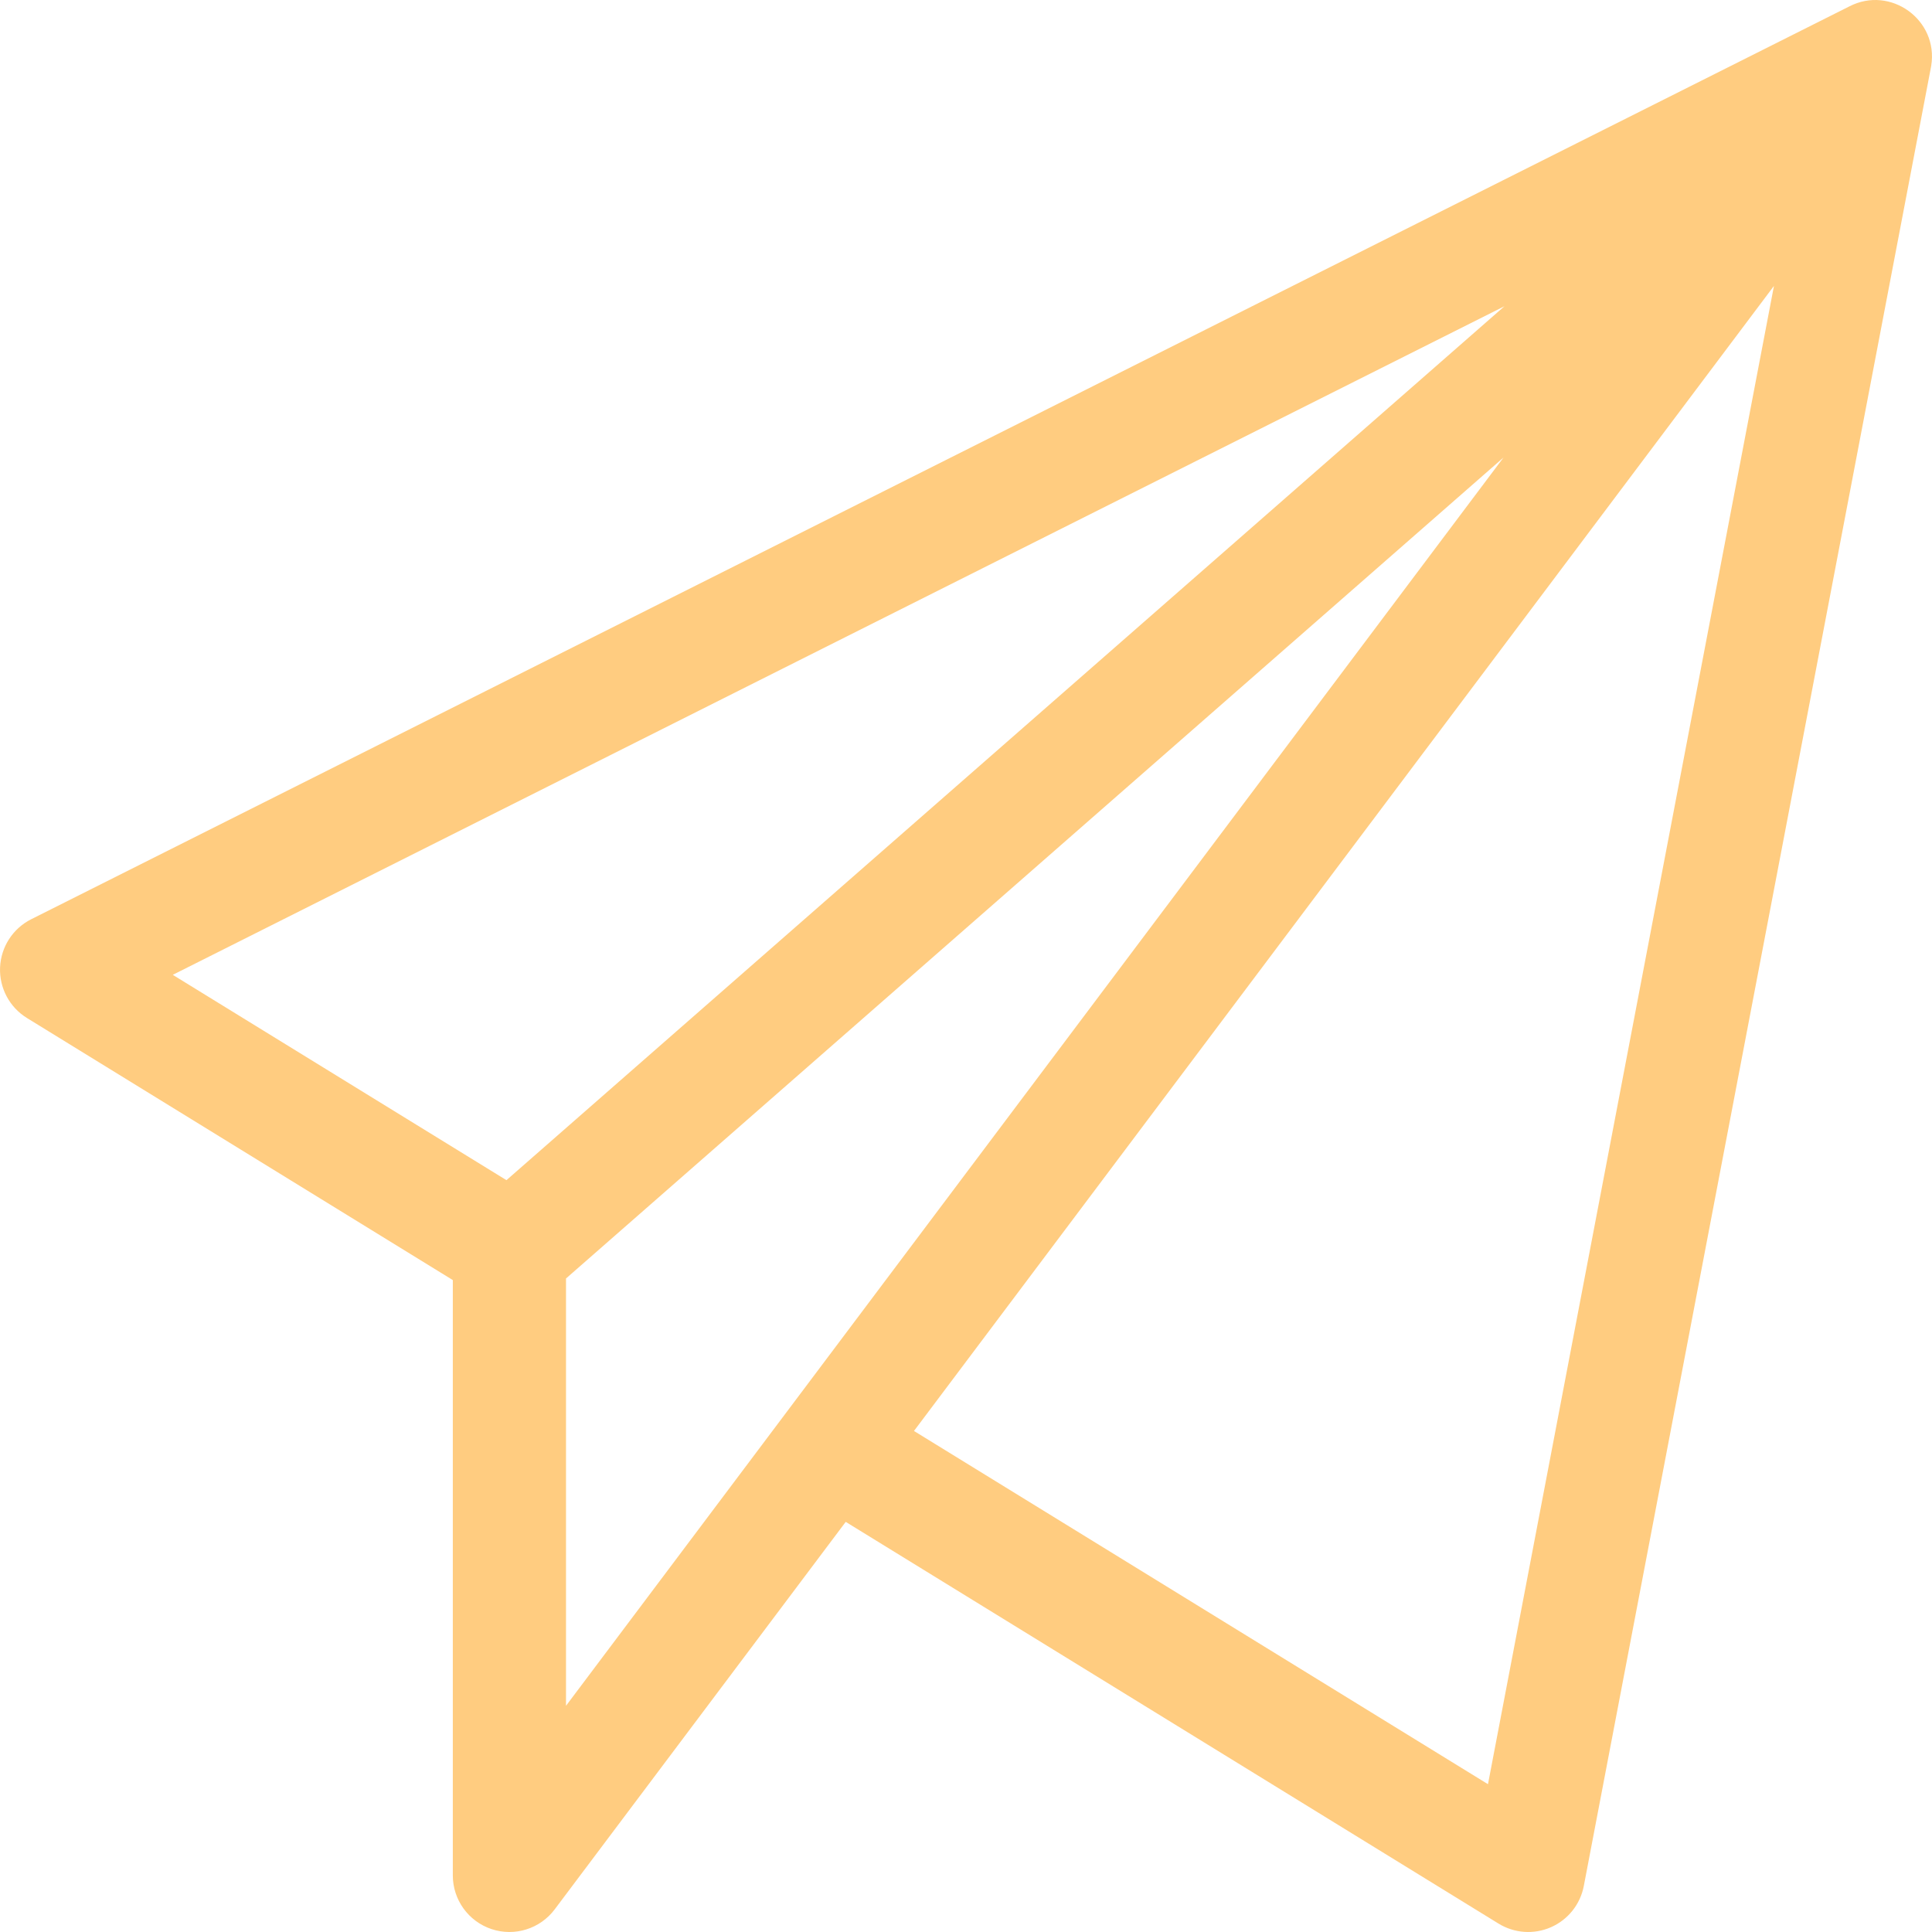
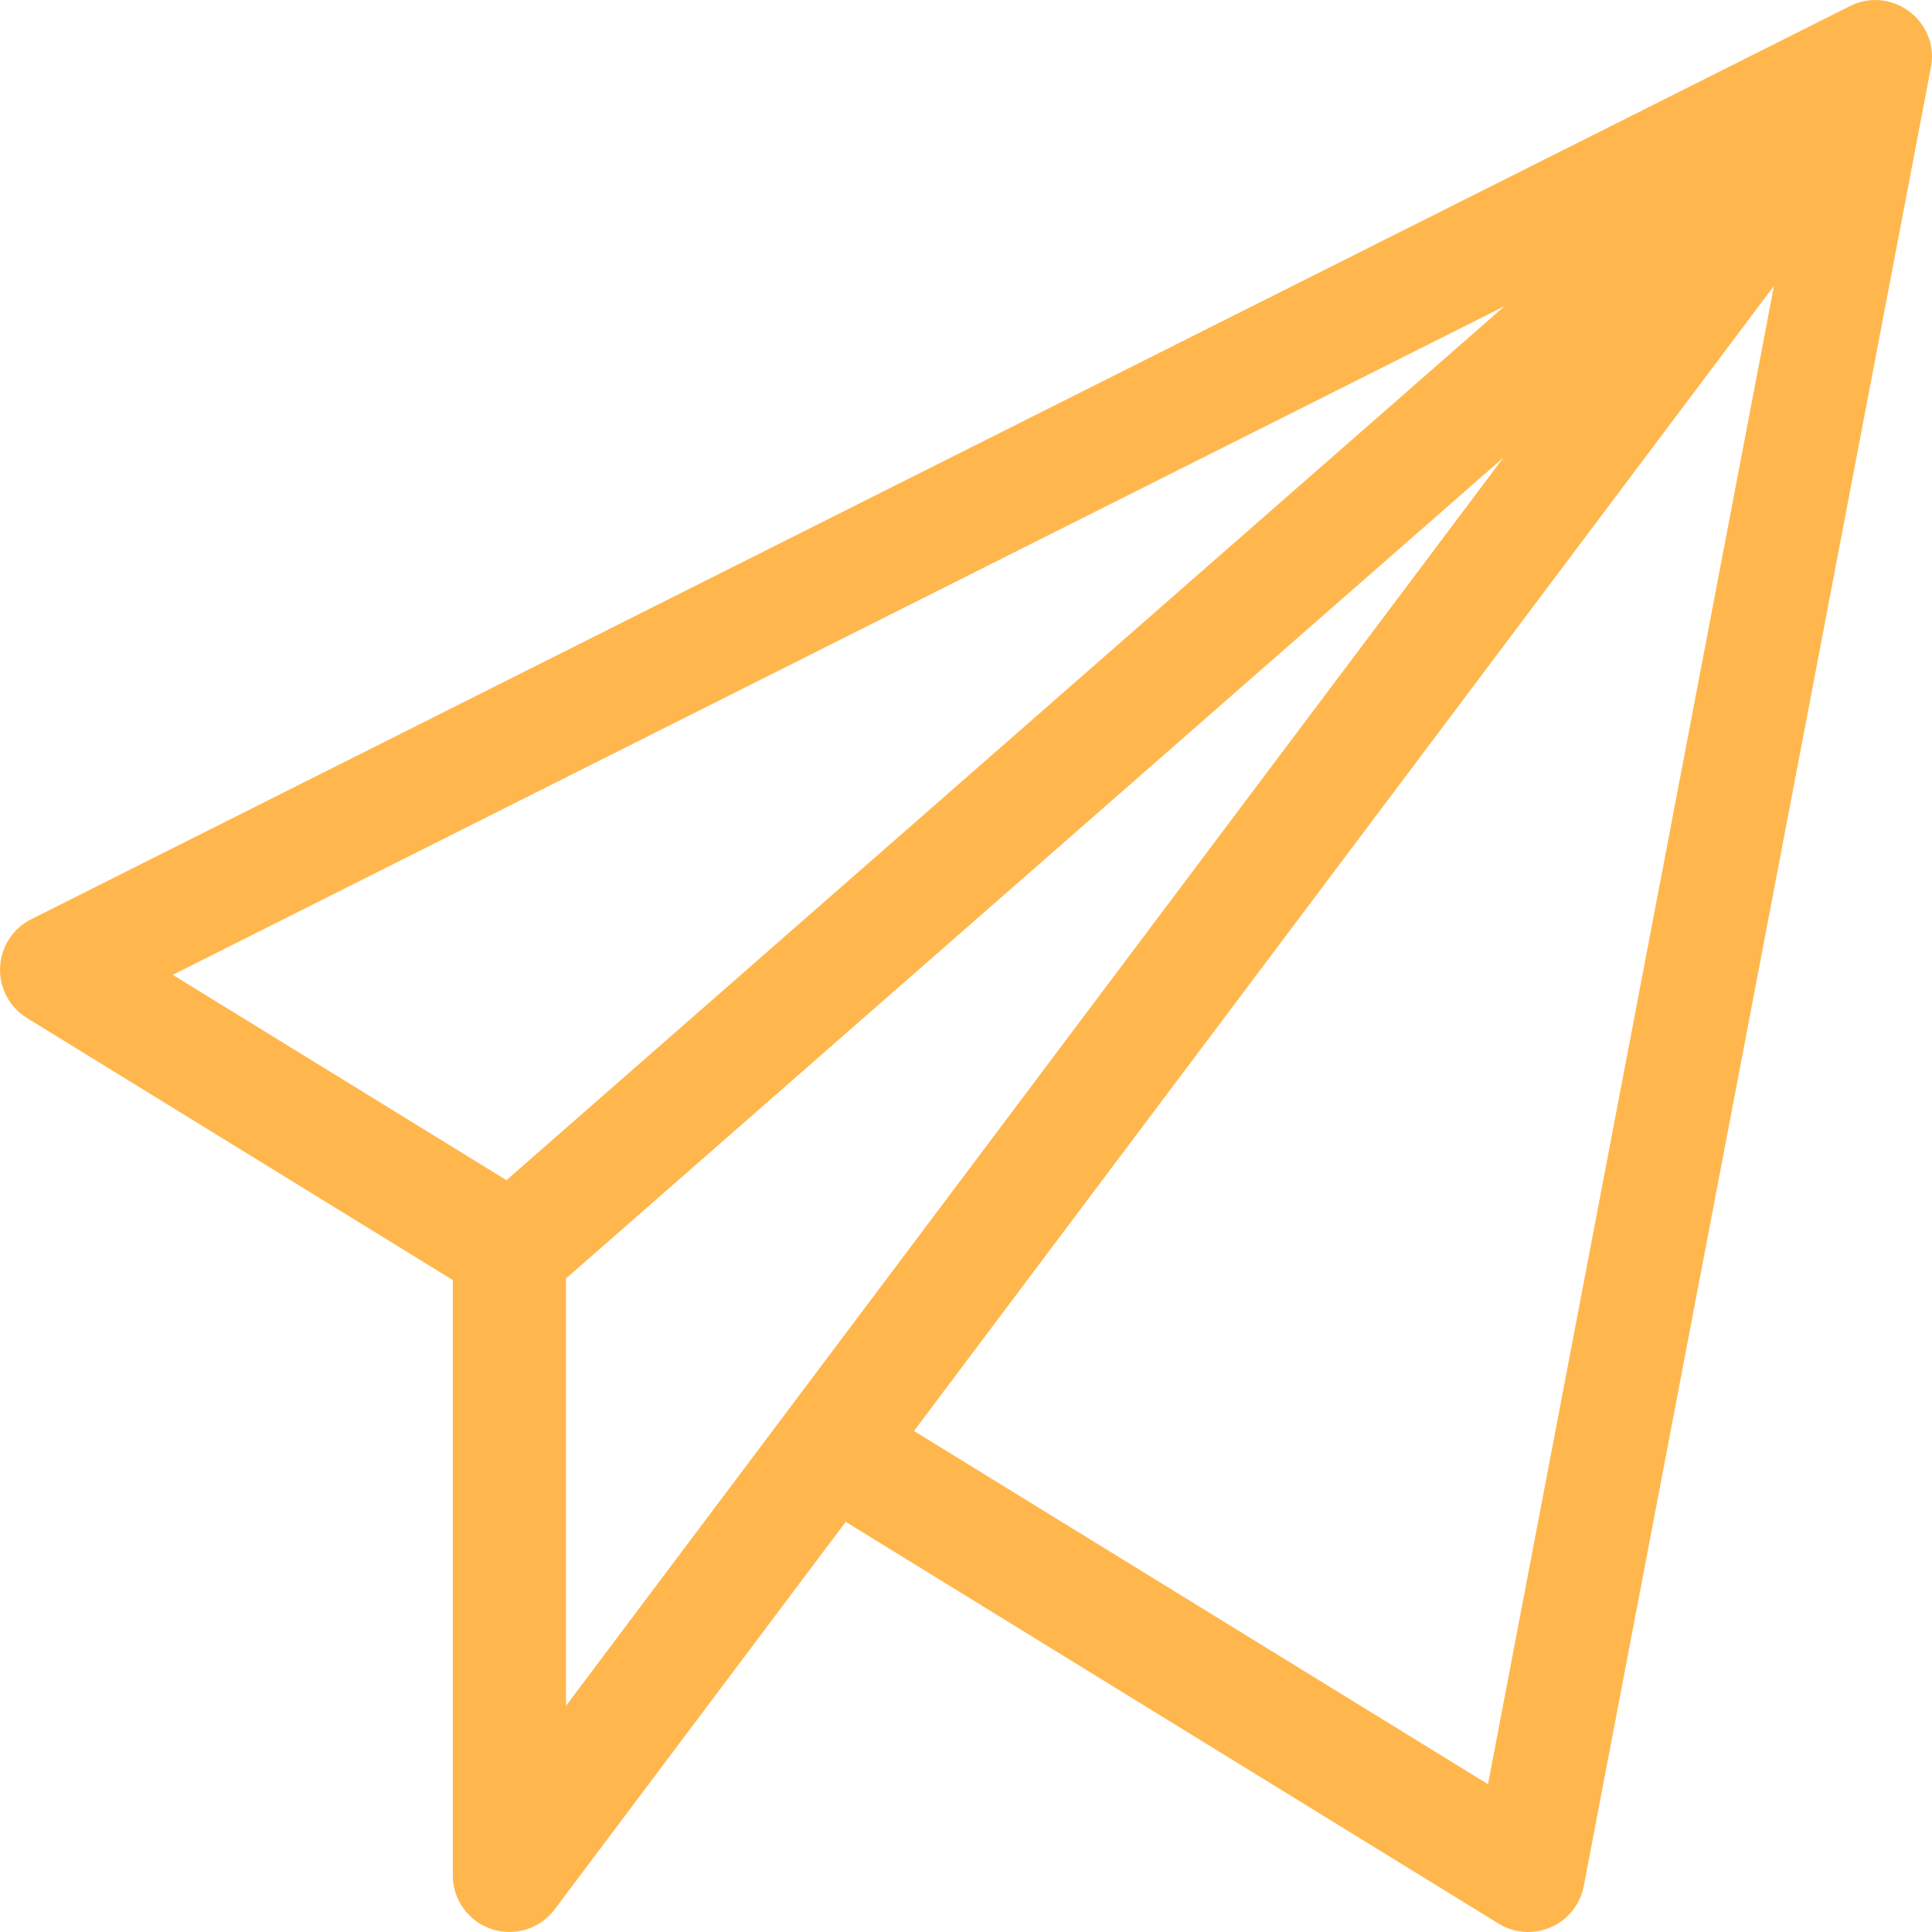
<svg xmlns="http://www.w3.org/2000/svg" version="1.1" id="Capa_1" x="0px" y="0px" viewBox="0 0 512 512" style="enable-background:new 0 0 512 512;" xml:space="preserve" width="512px" height="512px">
  <g>
    <g>
-       <path d="M490.107,1.69L8.275,243.606c-4.862,2.441-8.021,7.323-8.255,12.757c-0.234,5.435,2.491,10.571,7.125,13.421    l112.856,69.45V497c0,6.455,4.129,12.185,10.252,14.228c6.124,2.043,12.865-0.06,16.741-5.221l77.13-102.697l173.004,106.464    c4.199,2.584,9.401,2.94,13.912,0.95c4.512-1.989,7.758-6.069,8.683-10.913l91.983-481.91c0.031-0.16,0.06-0.32,0.086-0.481    C513.759,5.273,501.016-3.93,490.107,1.69z M134.214,312.758L45.785,258.34L398.697,81.152L134.214,312.758z M149.998,452.052    V338.81l248.446-217.561C392.987,128.514,156.496,443.4,149.998,452.052z M394.33,472.83l-152.116-93.61L470.118,75.769    L394.33,472.83z" fill="#ffcc80" />
+       <path d="M490.107,1.69L8.275,243.606c-4.862,2.441-8.021,7.323-8.255,12.757c-0.234,5.435,2.491,10.571,7.125,13.421    l112.856,69.45V497c0,6.455,4.129,12.185,10.252,14.228c6.124,2.043,12.865-0.06,16.741-5.221l77.13-102.697l173.004,106.464    c4.199,2.584,9.401,2.94,13.912,0.95c4.512-1.989,7.758-6.069,8.683-10.913l91.983-481.91c0.031-0.16,0.06-0.32,0.086-0.481    C513.759,5.273,501.016-3.93,490.107,1.69z M134.214,312.758L45.785,258.34L398.697,81.152L134.214,312.758z M149.998,452.052    V338.81l248.446-217.561C392.987,128.514,156.496,443.4,149.998,452.052z M394.33,472.83l-152.116-93.61L470.118,75.769    L394.33,472.83z" fill="#FFB74D" />
    </g>
  </g>
  <g>
</g>
  <g>
</g>
  <g>
</g>
  <g>
</g>
  <g>
</g>
  <g>
</g>
  <g>
</g>
  <g>
</g>
  <g>
</g>
  <g>
</g>
  <g>
</g>
  <g>
</g>
  <g>
</g>
  <g>
</g>
  <g>
</g>
</svg>
